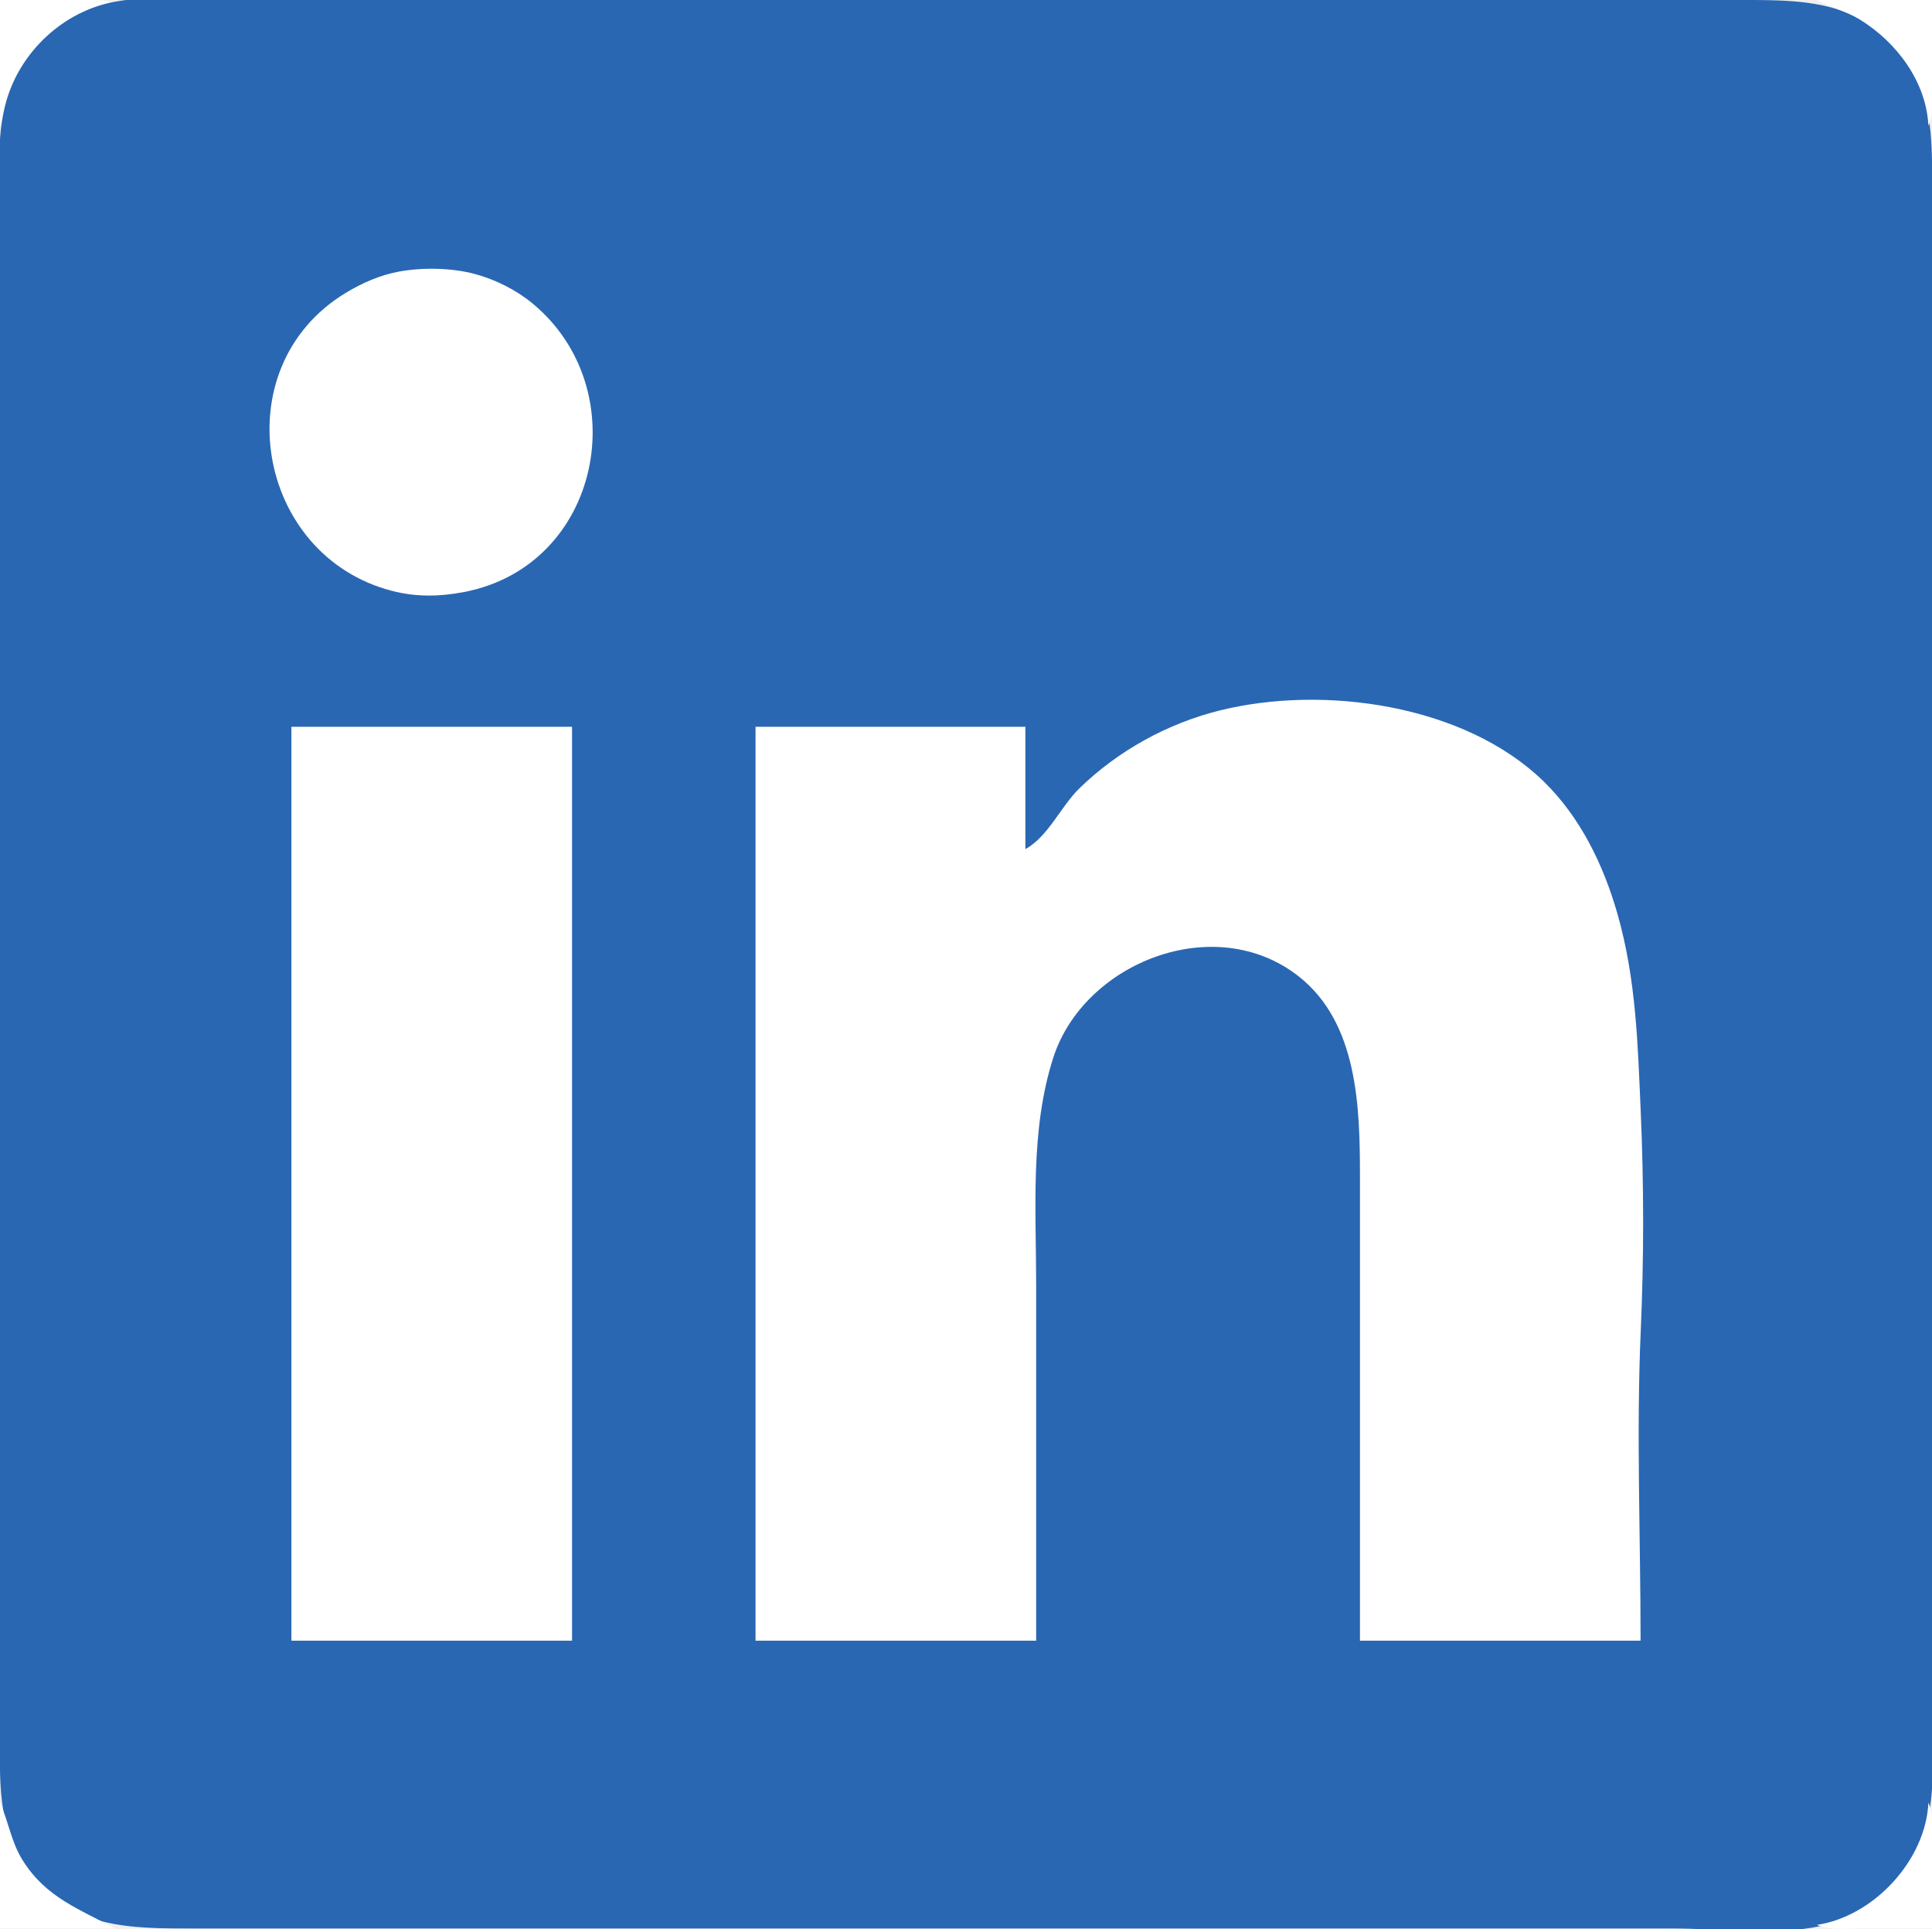
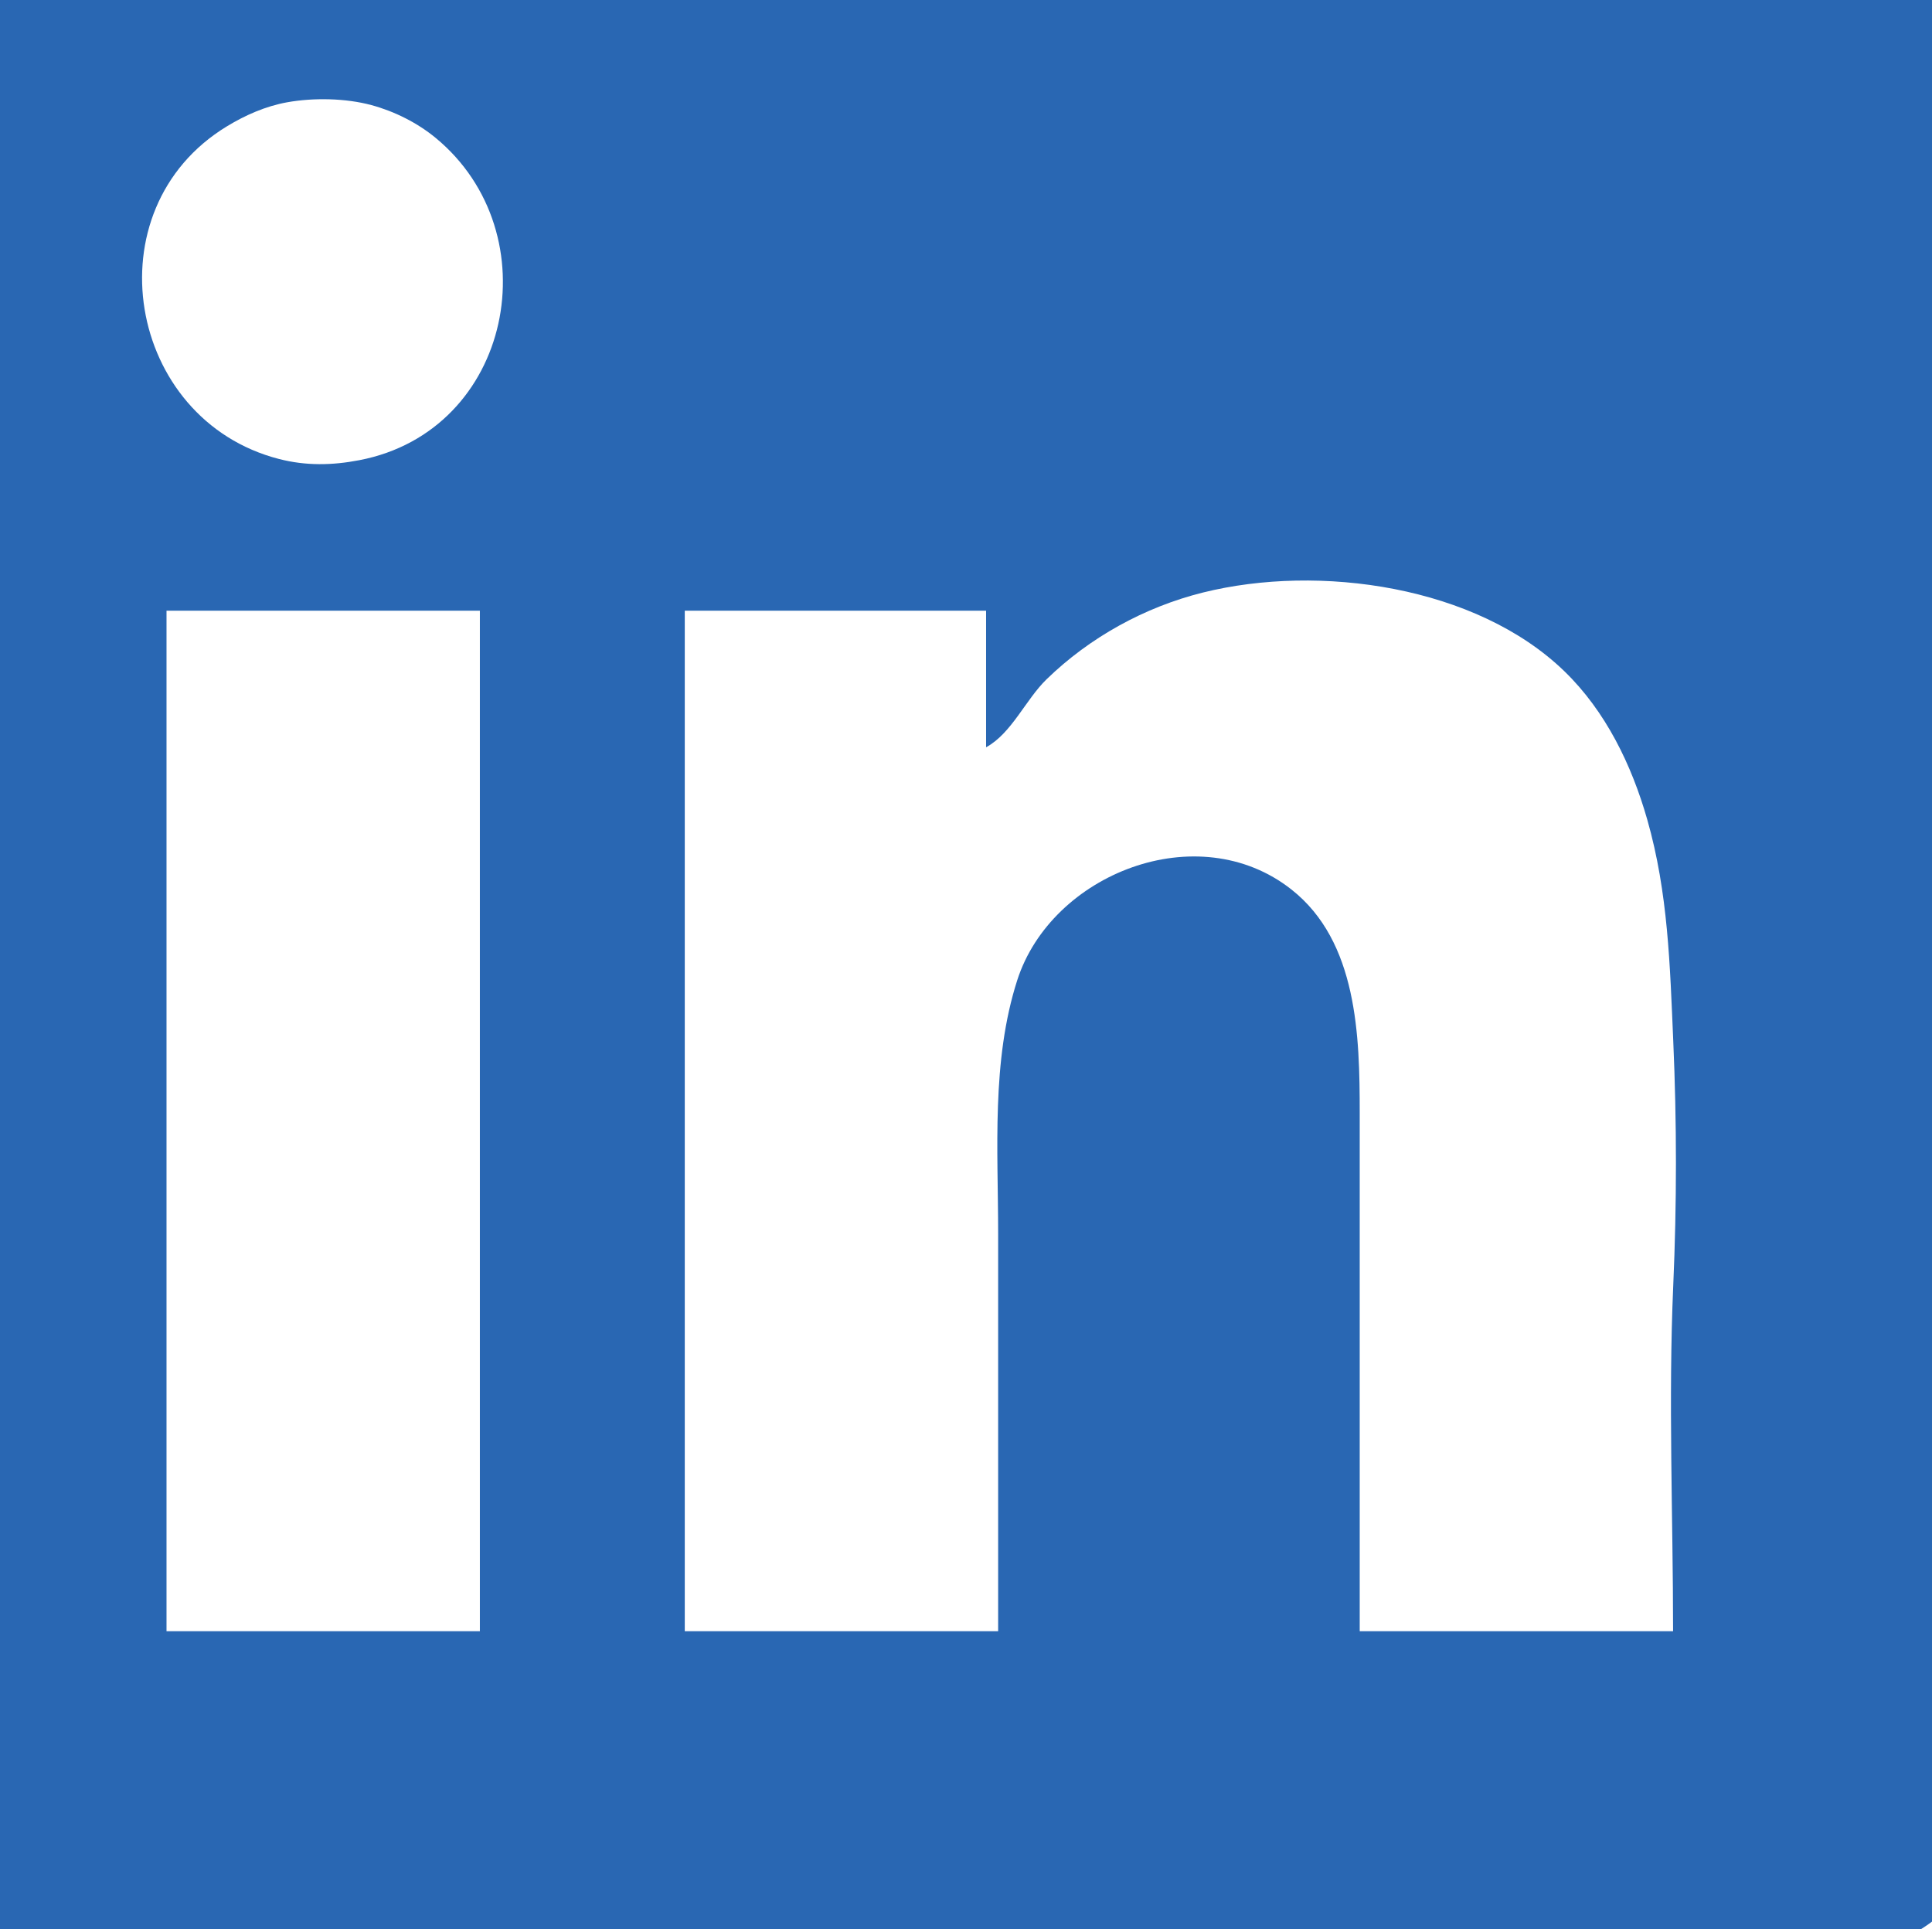
- <svg xmlns="http://www.w3.org/2000/svg" width="537" height="536">
+ <svg xmlns="http://www.w3.org/2000/svg" width="537" height="536" viewBox="40 50 480 480">
  <path style="fill:#ffffff; stroke:none;" d="M0 0L0 35C1.882 30.816 2.489 26.2 4.609 22C9.833 11.652 20.381 2.742 32 1C28.301 -0.552 23.983 0 20 0L0 0z" />
  <path style="fill:#2967b3; stroke:none;" d="M32 0.465C17.779 3.029 5.776 14.163 1.782 28C-1.165 38.209 0 49.501 0 60L0 113L0 407L0 480C0 493.817 -1.054 508.221 7.613 520C19.478 536.127 35.952 536 54 536L130 536L385 536L465 536C478.086 536 493.181 538.066 506 535.331C519.797 532.387 531.308 521.548 535.218 508C538.165 497.791 537 486.499 537 476L537 423L537 127L537 55C537 41.032 537.901 26.586 528.621 15C516.202 -0.506 500.04 0 482 0L405 0L154 0L73 0C59.809 0 44.991 -1.878 32 0.465z" />
  <path style="fill:#ffffff; stroke:none;" d="M505 0C508.866 2.105 513.192 3.117 517 5.468C527.228 11.783 535.441 22.775 536 35C537.552 31.302 537 26.983 537 23L537 0L505 0M111 75.465C105.675 76.425 100.602 78.662 96 81.464C62.003 102.162 71.113 154.486 109 164.241C115.717 165.97 122.233 165.84 129 164.539C167.122 157.213 176.784 108.075 148 84.329C143.416 80.547 137.73 77.709 132 76.159C125.581 74.422 117.547 74.284 111 75.465M285 236L285 202L210 202L210 456L288 456L288 357C288 336.19 286.297 314.096 292.746 294C301.254 267.489 337.724 253.059 360.999 271.39C377.473 284.365 378 307.875 378 327L378 456L456 456C456 427.422 454.789 398.548 456.039 370C456.934 349.575 456.934 329.425 456.039 309C455.217 290.232 454.785 272.266 449.573 254C445.688 240.387 439.24 227.056 428.961 217.09C407.001 195.801 367.89 190.288 339 197.475C324.474 201.089 310.782 208.639 300.039 219.09C294.817 224.17 291.365 232.518 285 236M81 202L81 456L159 456L159 202L81 202M0 501L0 536L32 536C21.98 530.546 12.775 527.413 6.272 517C3.095 511.914 2.373 506.275 0 501M536 501C535.266 517.036 520.806 532.631 505 535C508.699 536.552 513.017 536 517 536L537 536L537 513C537 509.017 537.552 504.699 536 501z" />
</svg>
